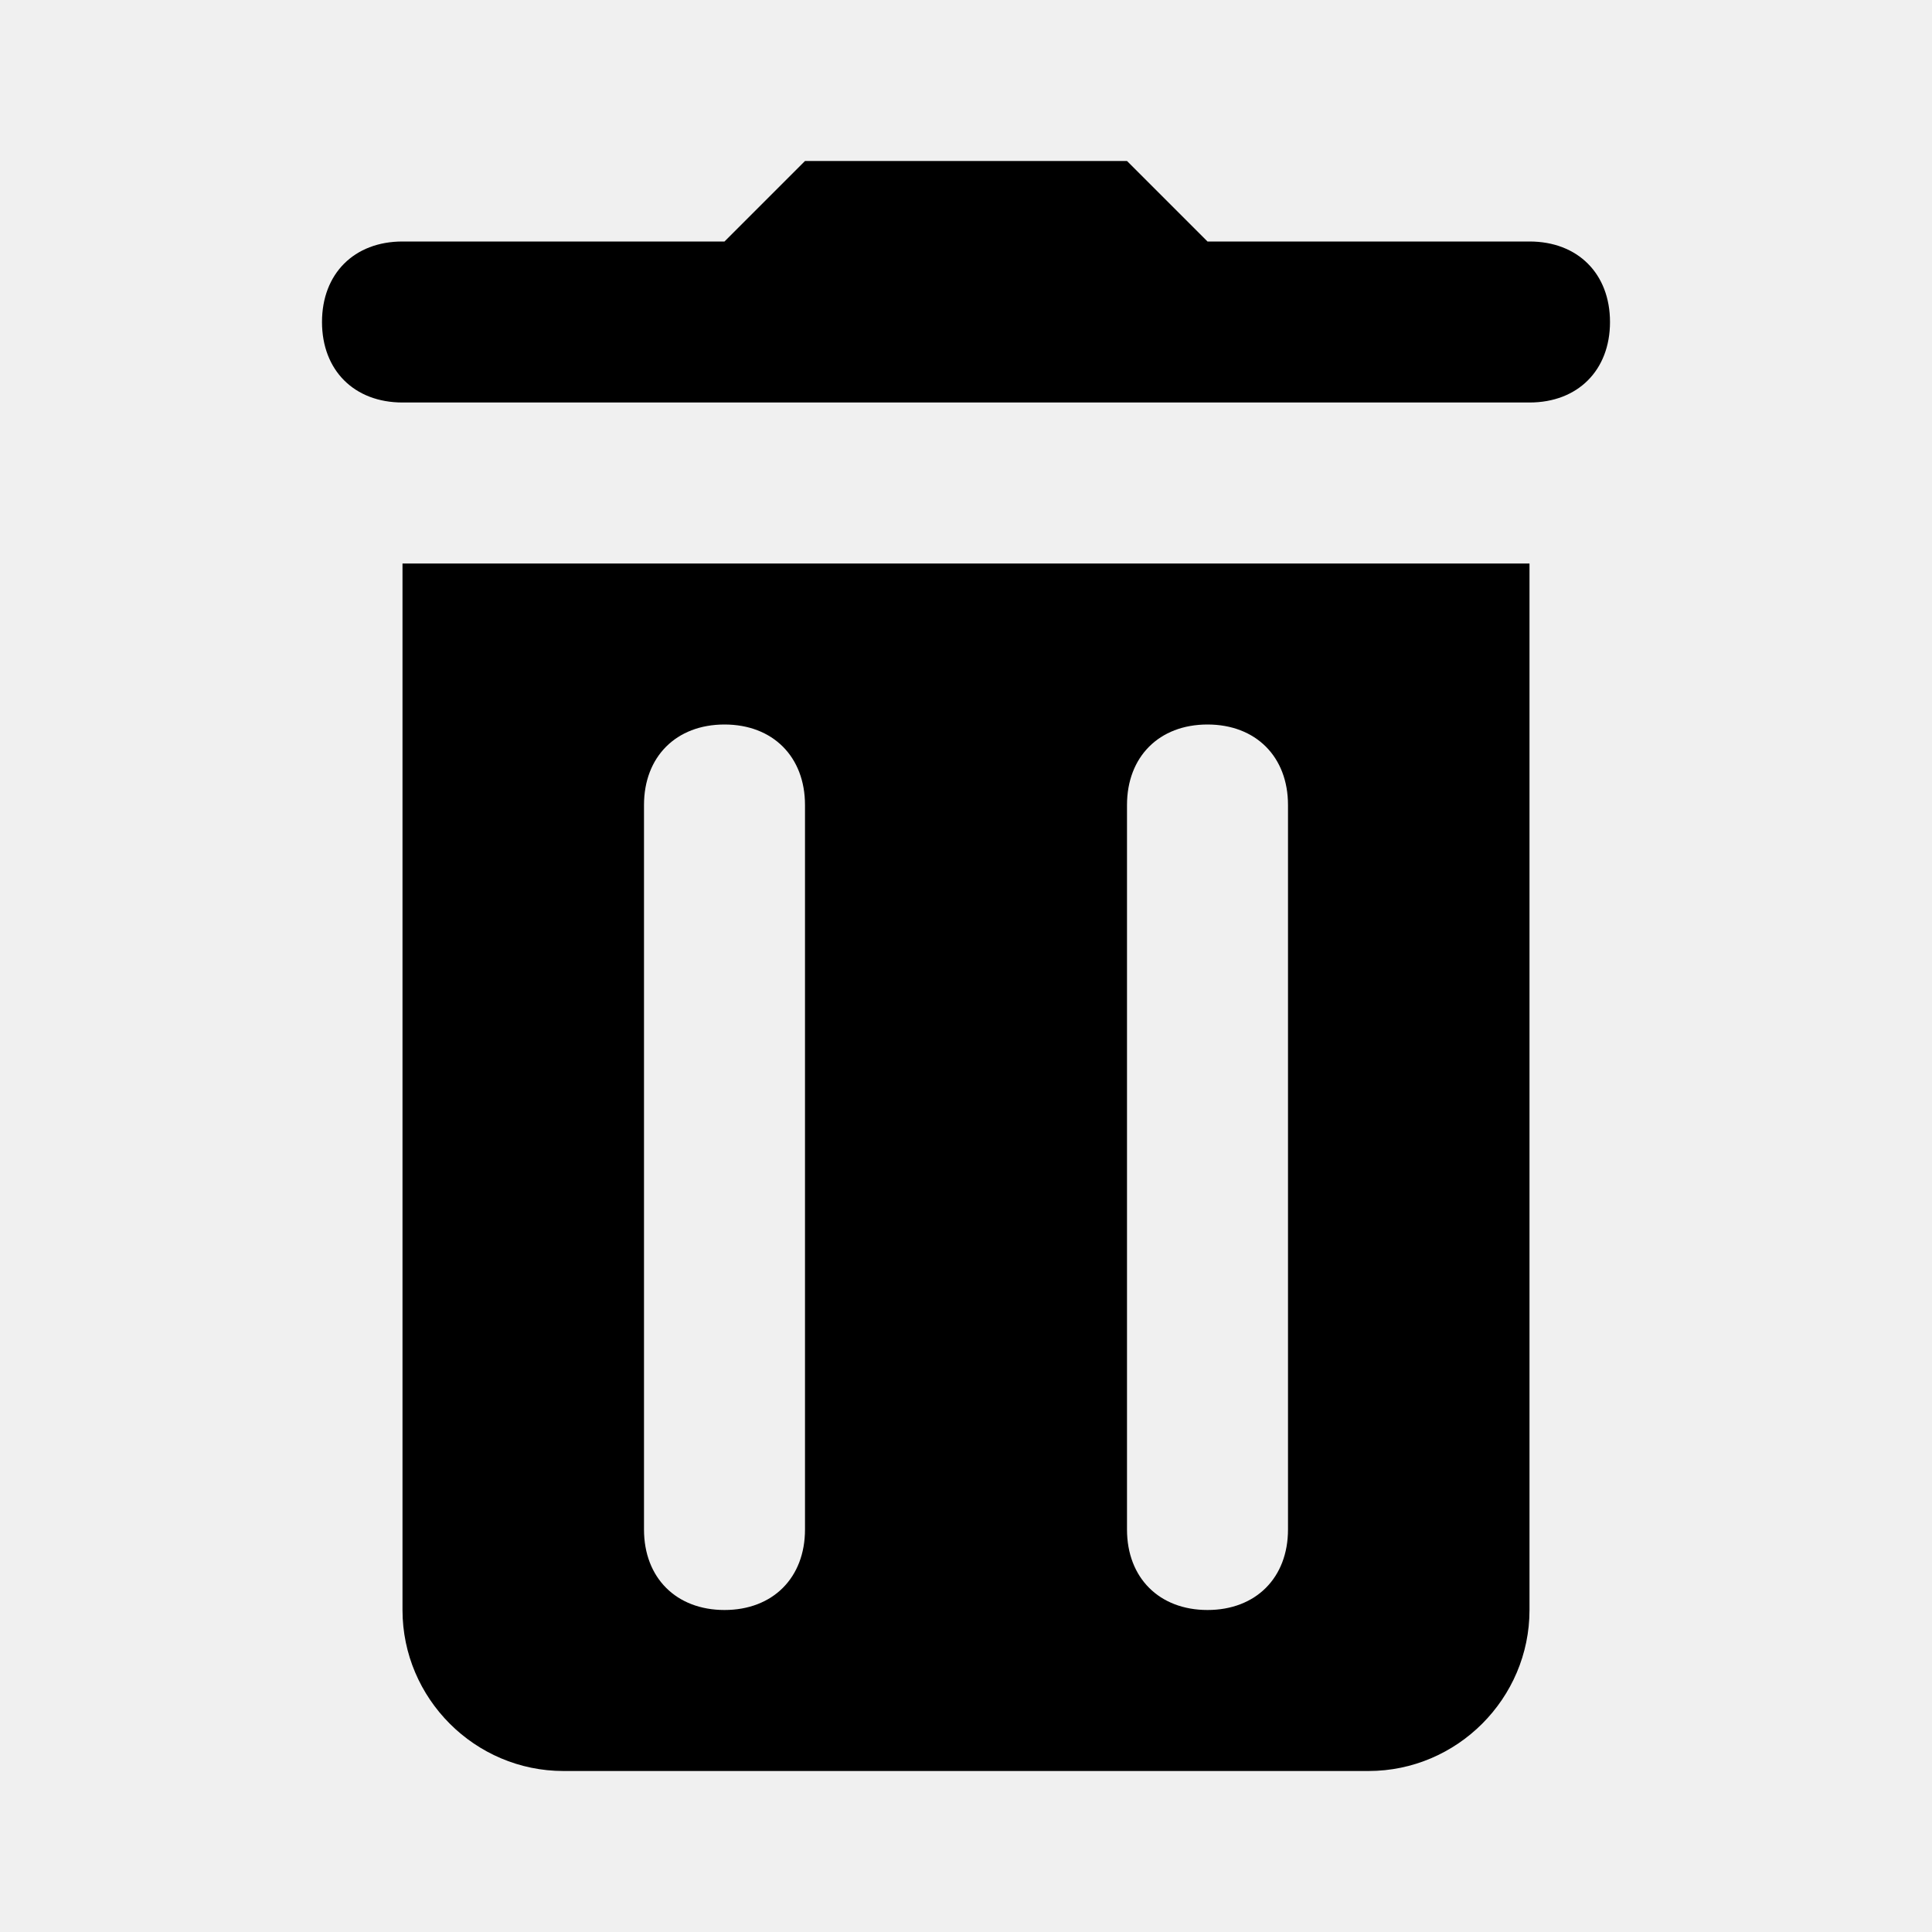
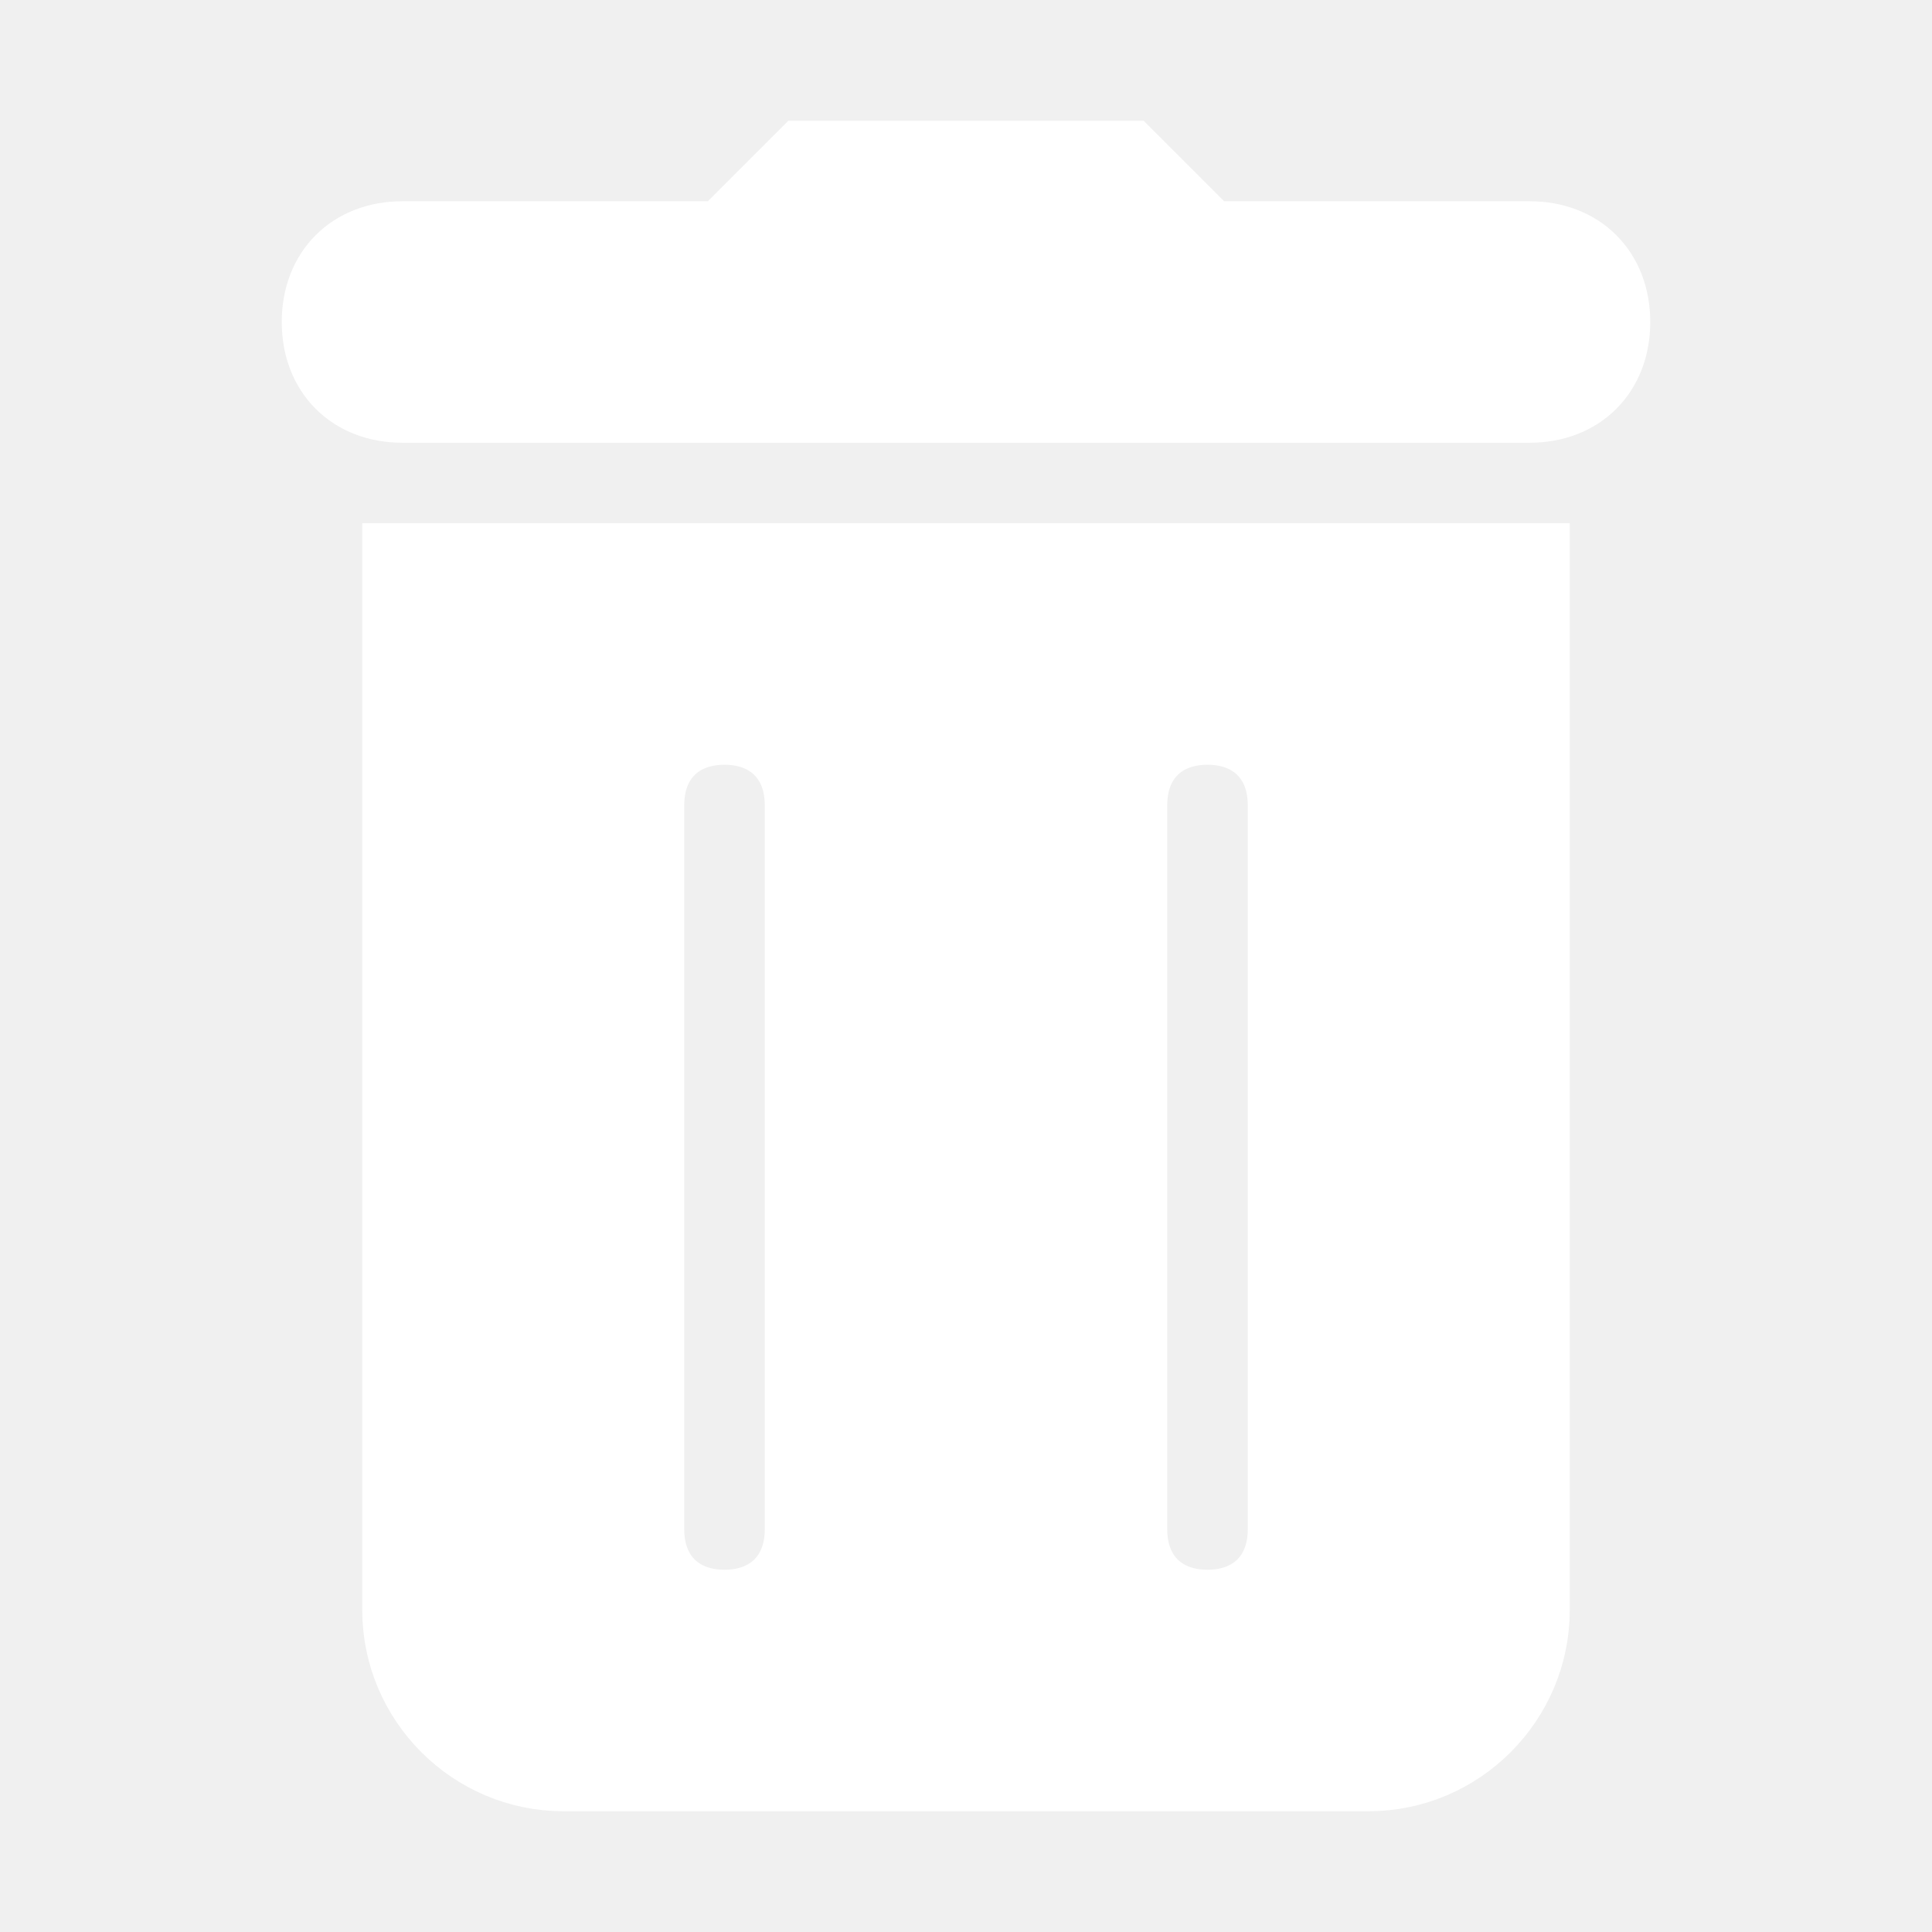
- <svg xmlns="http://www.w3.org/2000/svg" viewBox="0 0 24 24" width="24px" height="24px">
+ <svg xmlns="http://www.w3.org/2000/svg" stroke="#fff" fill="#fff" viewBox="0 0 24 24" width="24px" height="24px">
  <path d="M 10 2 L 9 3 L 5 3 C 4.4 3 4 3.4 4 4 C 4 4.6 4.4 5 5 5 L 7 5 L 17 5 L 19 5 C 19.6 5 20 4.6 20 4 C 20 3.4 19.6 3 19 3 L 15 3 L 14 2 L 10 2 z M 5 7 L 5 20 C 5 21.1 5.9 22 7 22 L 17 22 C 18.1 22 19 21.1 19 20 L 19 7 L 5 7 z M 9 9 C 9.6 9 10 9.4 10 10 L 10 19 C 10 19.6 9.6 20 9 20 C 8.4 20 8 19.6 8 19 L 8 10 C 8 9.4 8.4 9 9 9 z M 15 9 C 15.6 9 16 9.4 16 10 L 16 19 C 16 19.6 15.6 20 15 20 C 14.4 20 14 19.6 14 19 L 14 10 C 14 9.4 14.4 9 15 9 z" />
</svg>
